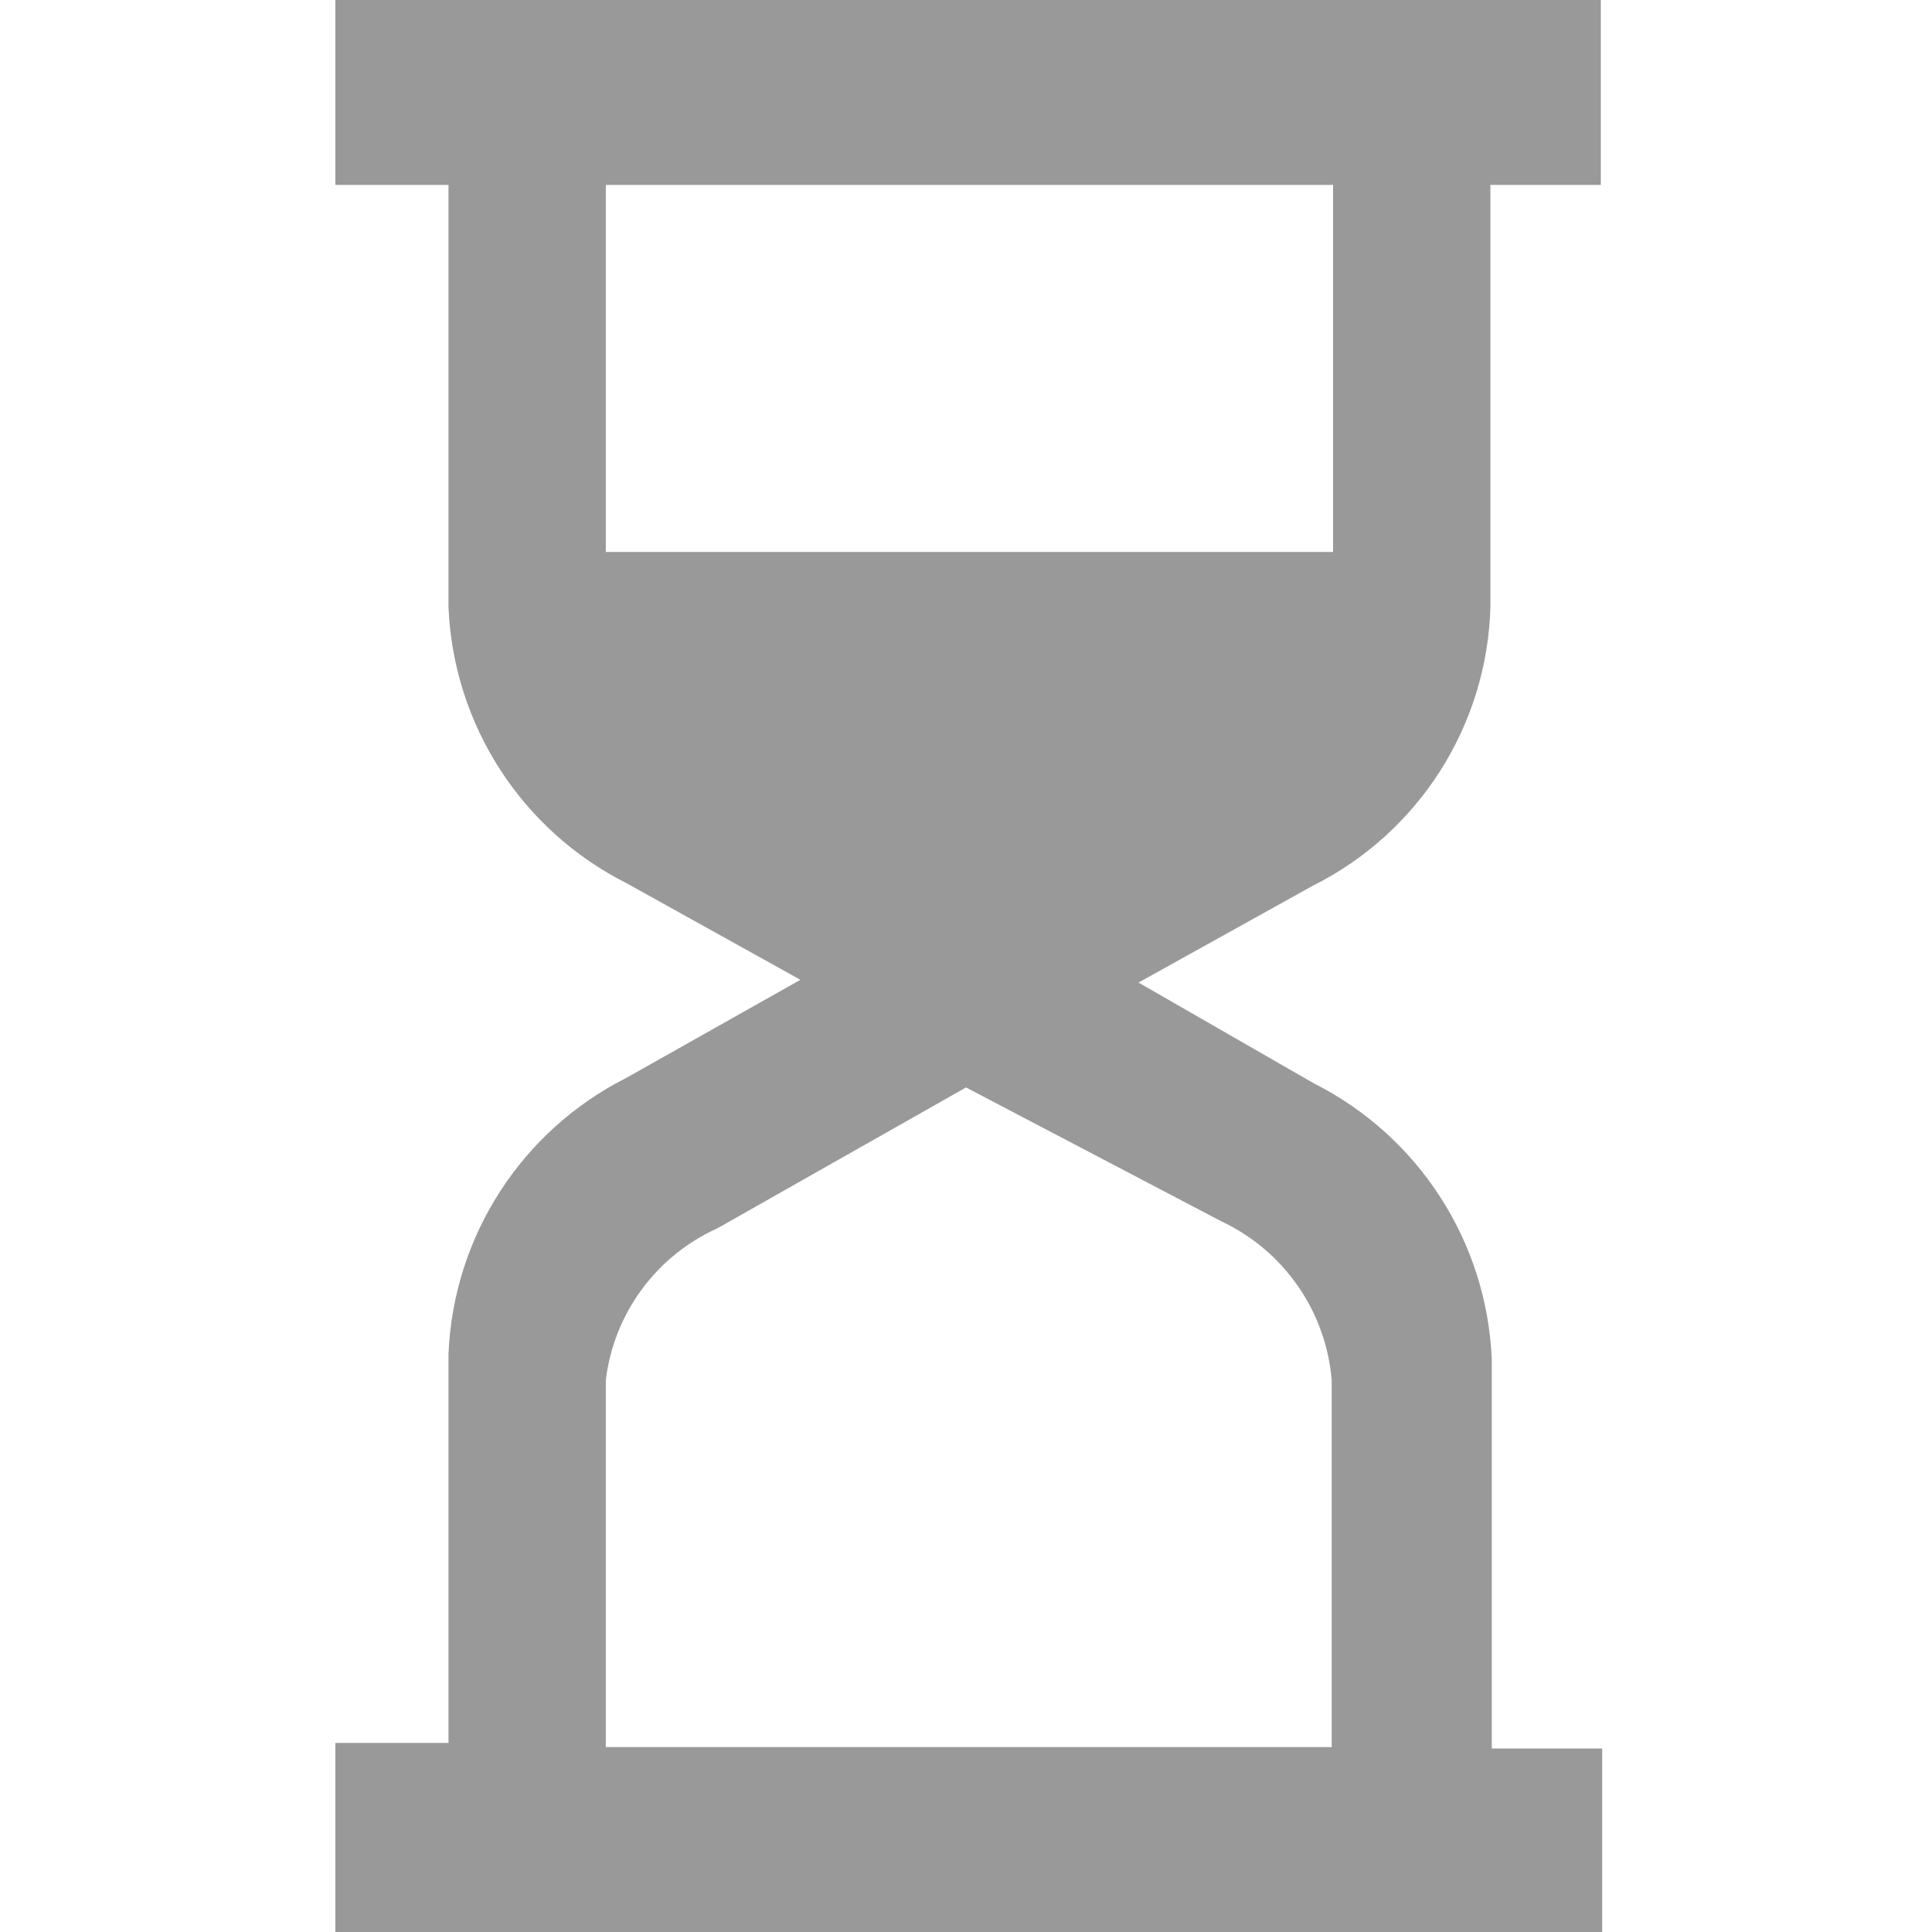
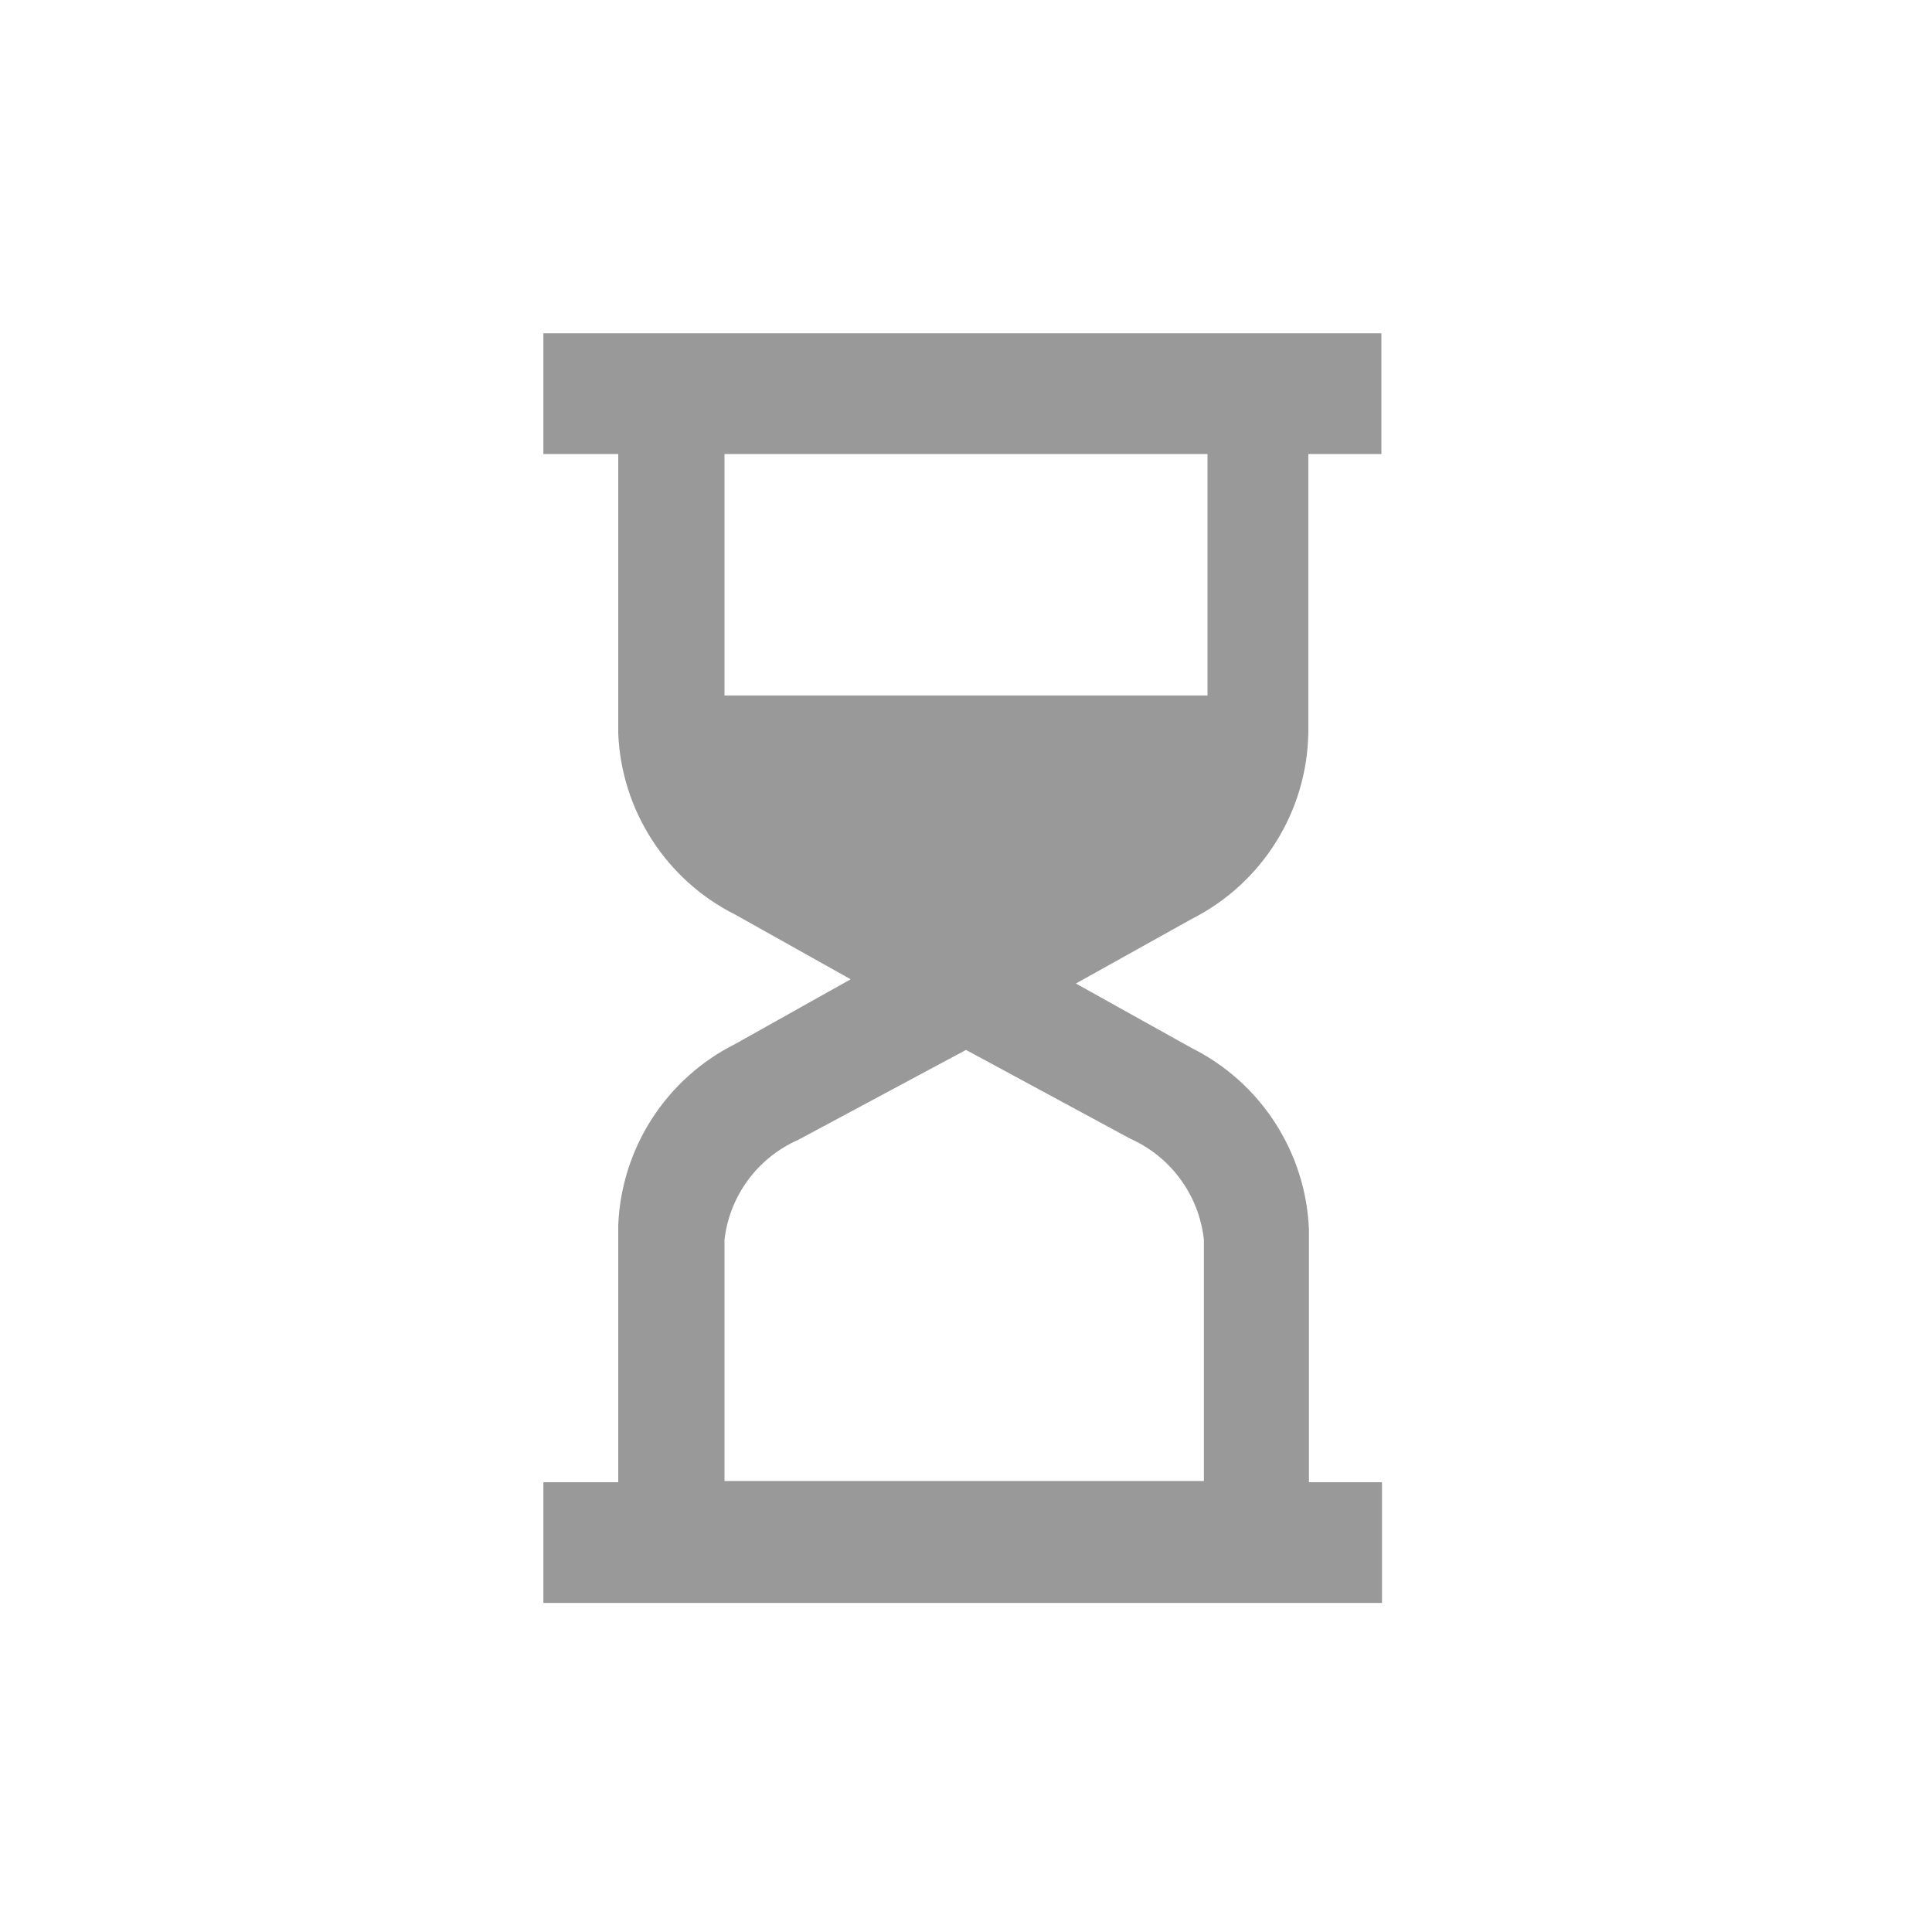
- <svg xmlns="http://www.w3.org/2000/svg" id="Layer_1" data-name="Layer 1" viewBox="0 0 14 14" fill="#999999">
-   <path d="M10.8,4.4V1.34h.8V0H2.43V1.34h.82V4.4a2.35,2.35,0,0,0,1.29,2l1.26.7-1.26.71a2.35,2.35,0,0,0-1.29,2v2.82H2.43V14h9.18V12.67h-.8V9.85a2.35,2.35,0,0,0-1.29-2L8.25,7.12l1.26-.7A2.33,2.33,0,0,0,10.8,4.4ZM9.66,1.34V4H4.39V1.34ZM8.85,8.85A1.4,1.4,0,0,1,9.65,10v2.66l-5.26,0V10a1.39,1.39,0,0,1,.81-1.1L7,7.88Z" />
+ <svg xmlns="http://www.w3.org/2000/svg" id="Layer_1" data-name="Layer 1" viewBox="0 0 32 32" fill="#999999">
+   <path d="M21.67,12.14V7.52h1.21v-2H9v2h1.24v4.63a3.52,3.52,0,0,0,1.94,3l1.91,1.07-1.91,1.07a3.52,3.52,0,0,0-1.94,3v4.26H9v2H22.89v-2H21.68V20.36a3.52,3.52,0,0,0-1.94-3l-1.92-1.07,1.92-1.07A3.52,3.52,0,0,0,21.67,12.14ZM20,7.52v4H12v-4ZM18.72,18.86a2.08,2.08,0,0,1,1.22,1.67v4l-7.94,0v-4a2.07,2.07,0,0,1,1.22-1.65L16,17.39Z" />
</svg>
